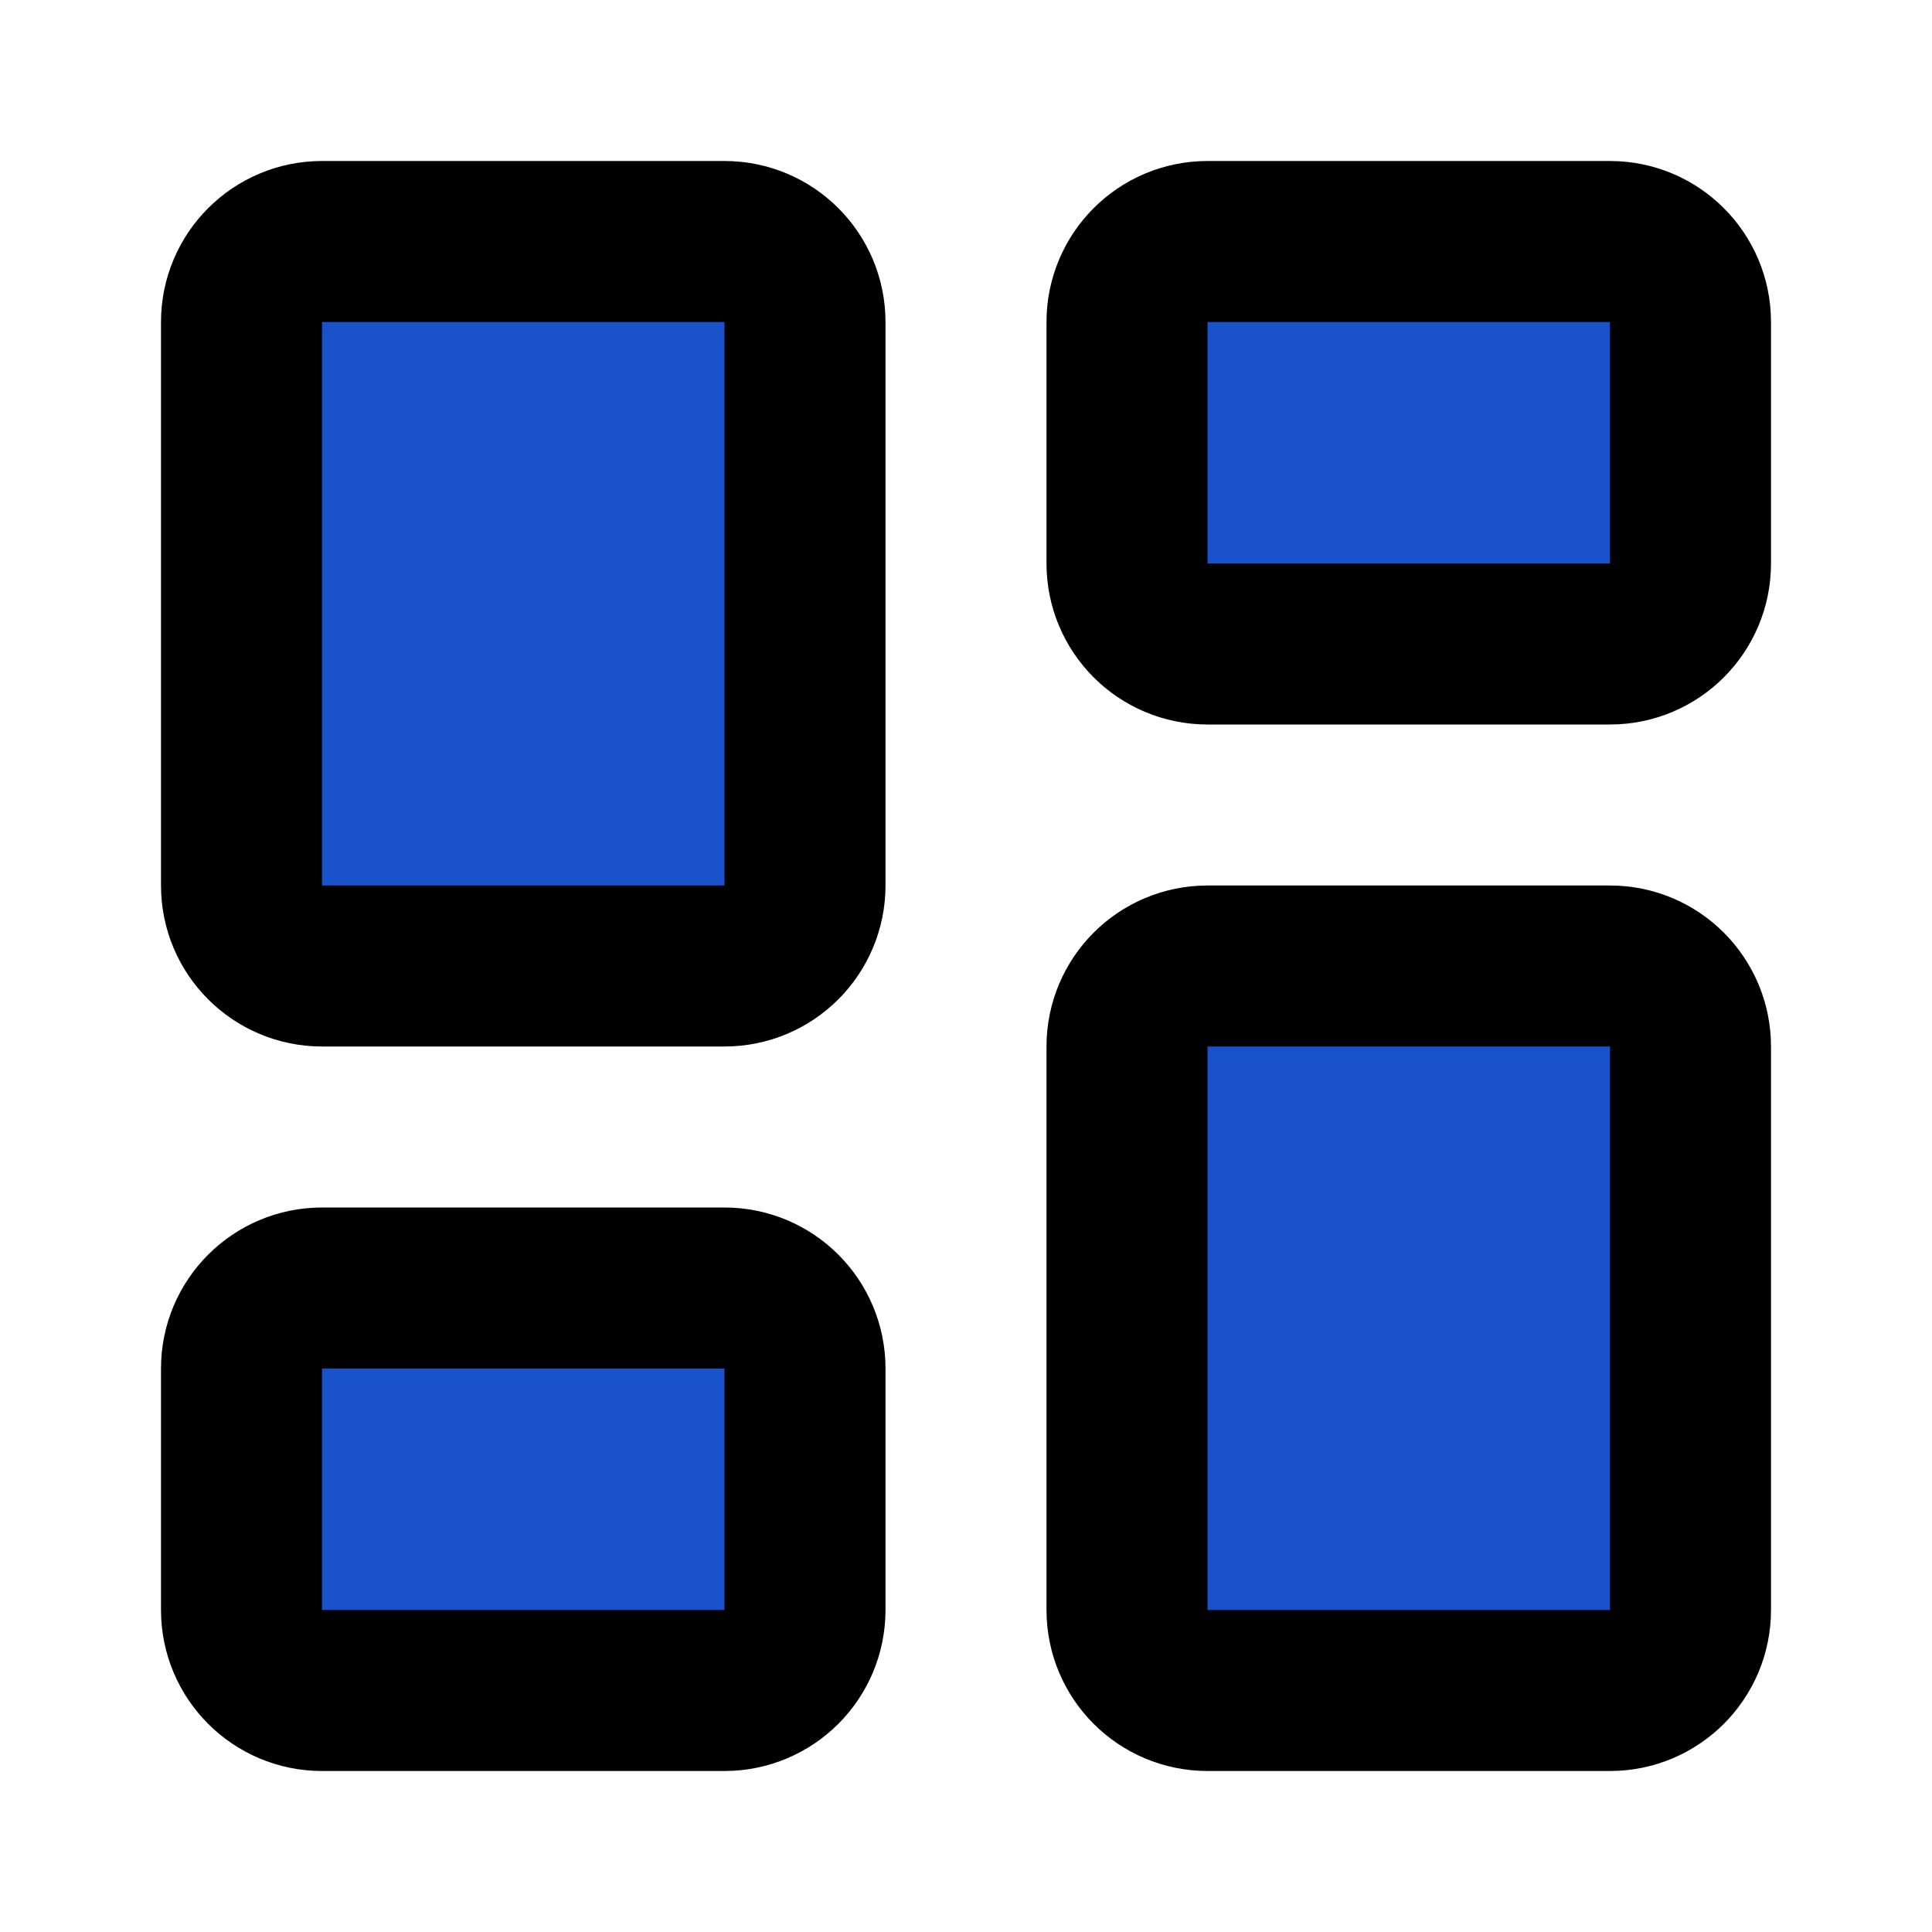
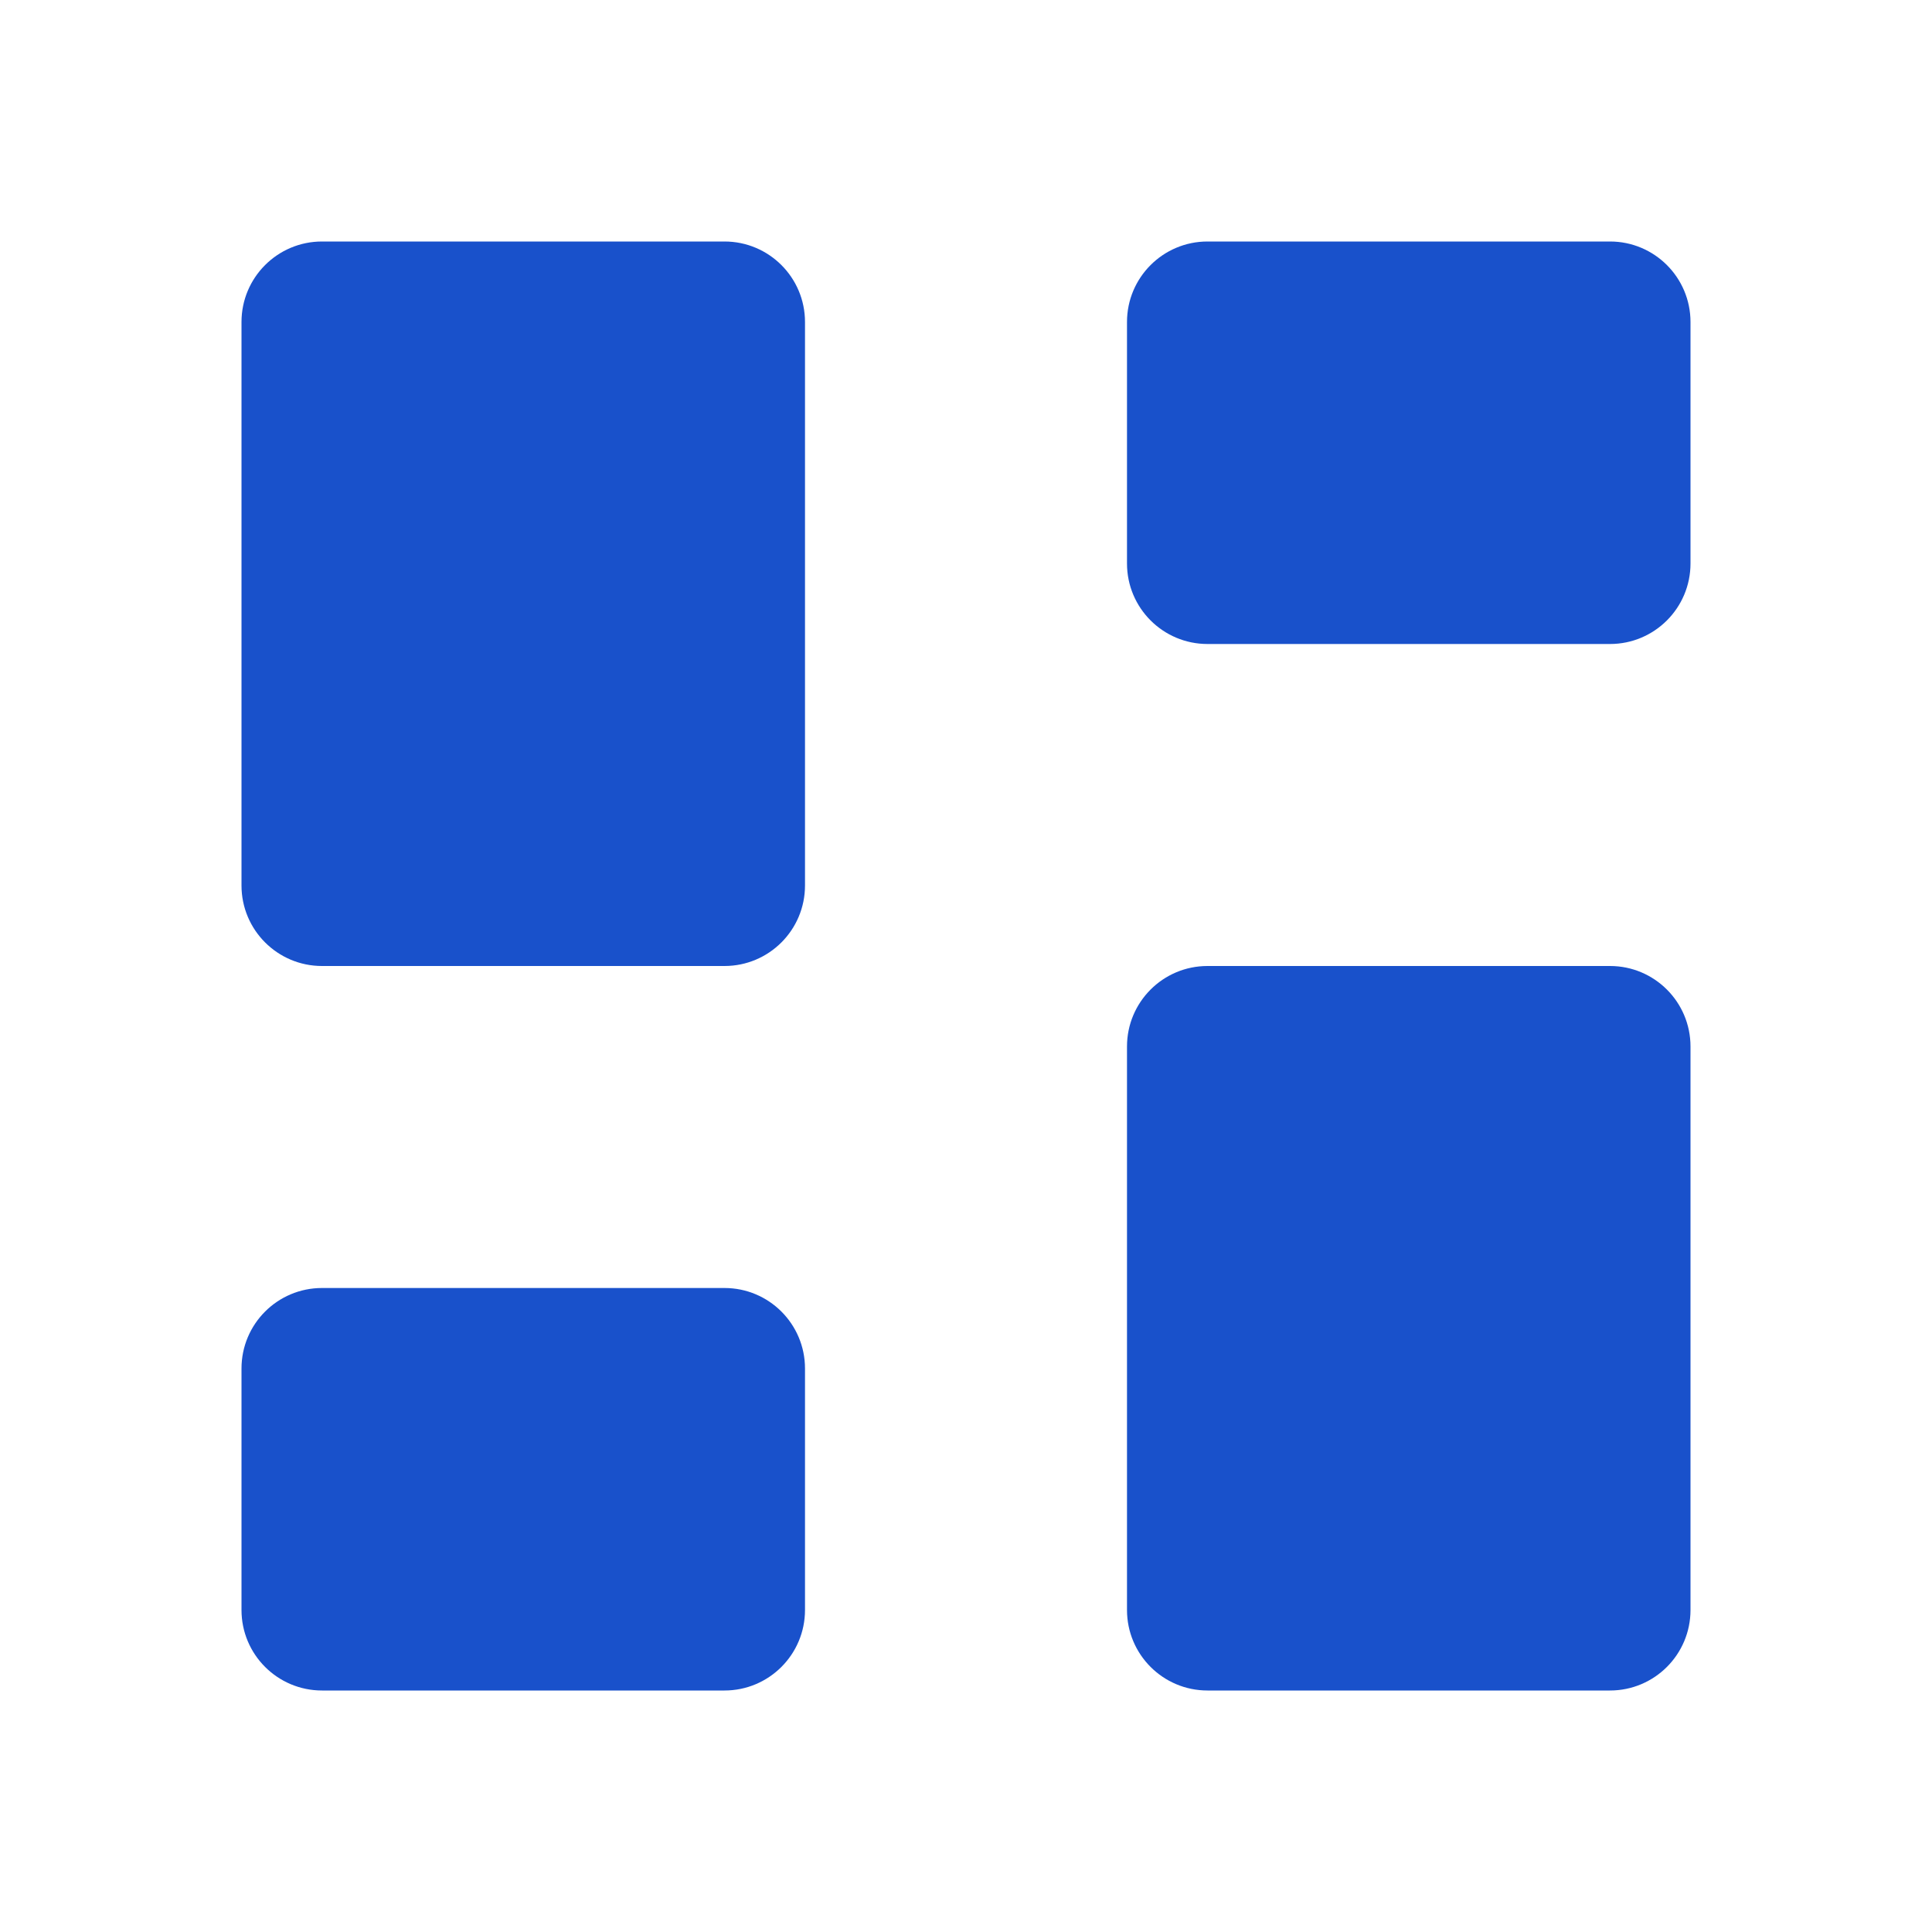
- <svg xmlns="http://www.w3.org/2000/svg" width="24" height="24" viewBox="0 0 24 24" fill="#1951CB" stroke="currentColor" stroke-width="2" stroke-linecap="round" stroke-linejoin="round" class="lucide lucide-layout-dashboard-icon lucide-layout-dashboard">
+ <svg xmlns="http://www.w3.org/2000/svg" width="24" height="24" viewBox="0 0 24 24" fill="#1951CB" stroke-linecap="round" stroke-linejoin="round" class="lucide lucide-layout-dashboard-icon lucide-layout-dashboard">
  <rect width="7" height="9" x="3" y="3" rx="1" />
  <rect width="7" height="5" x="14" y="3" rx="1" />
  <rect width="7" height="9" x="14" y="12" rx="1" />
  <rect width="7" height="5" x="3" y="16" rx="1" />
</svg>
